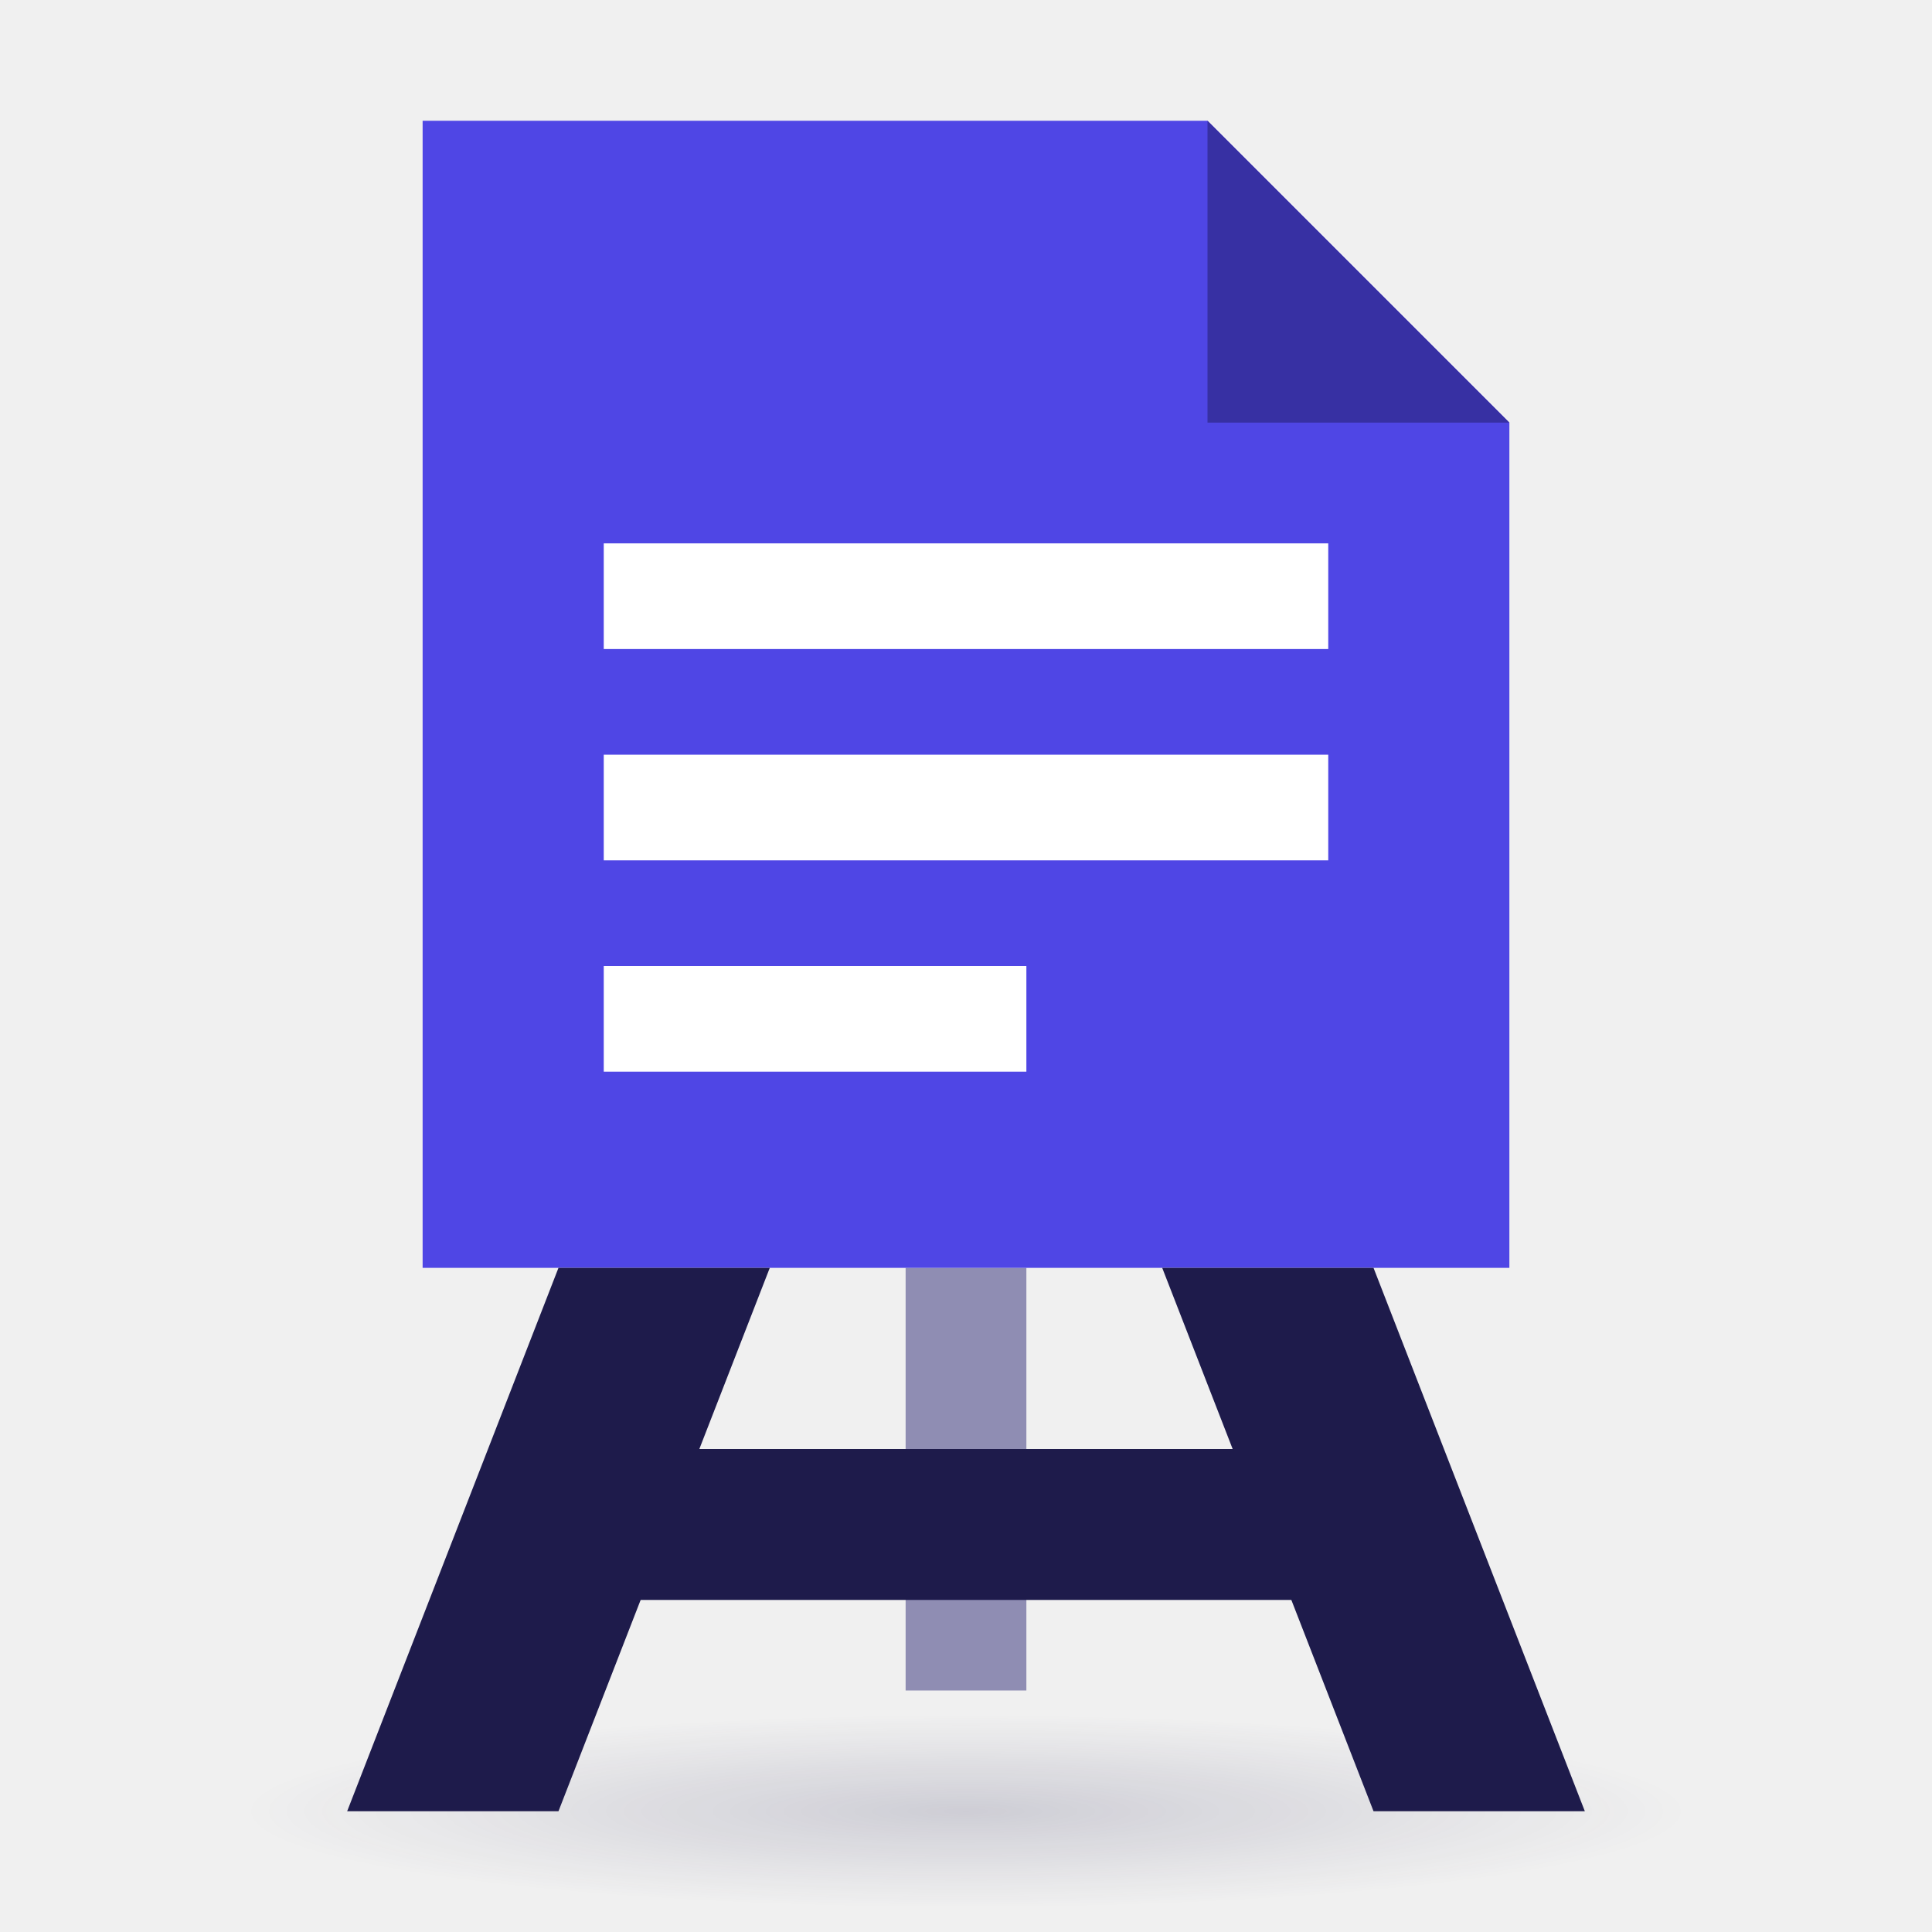
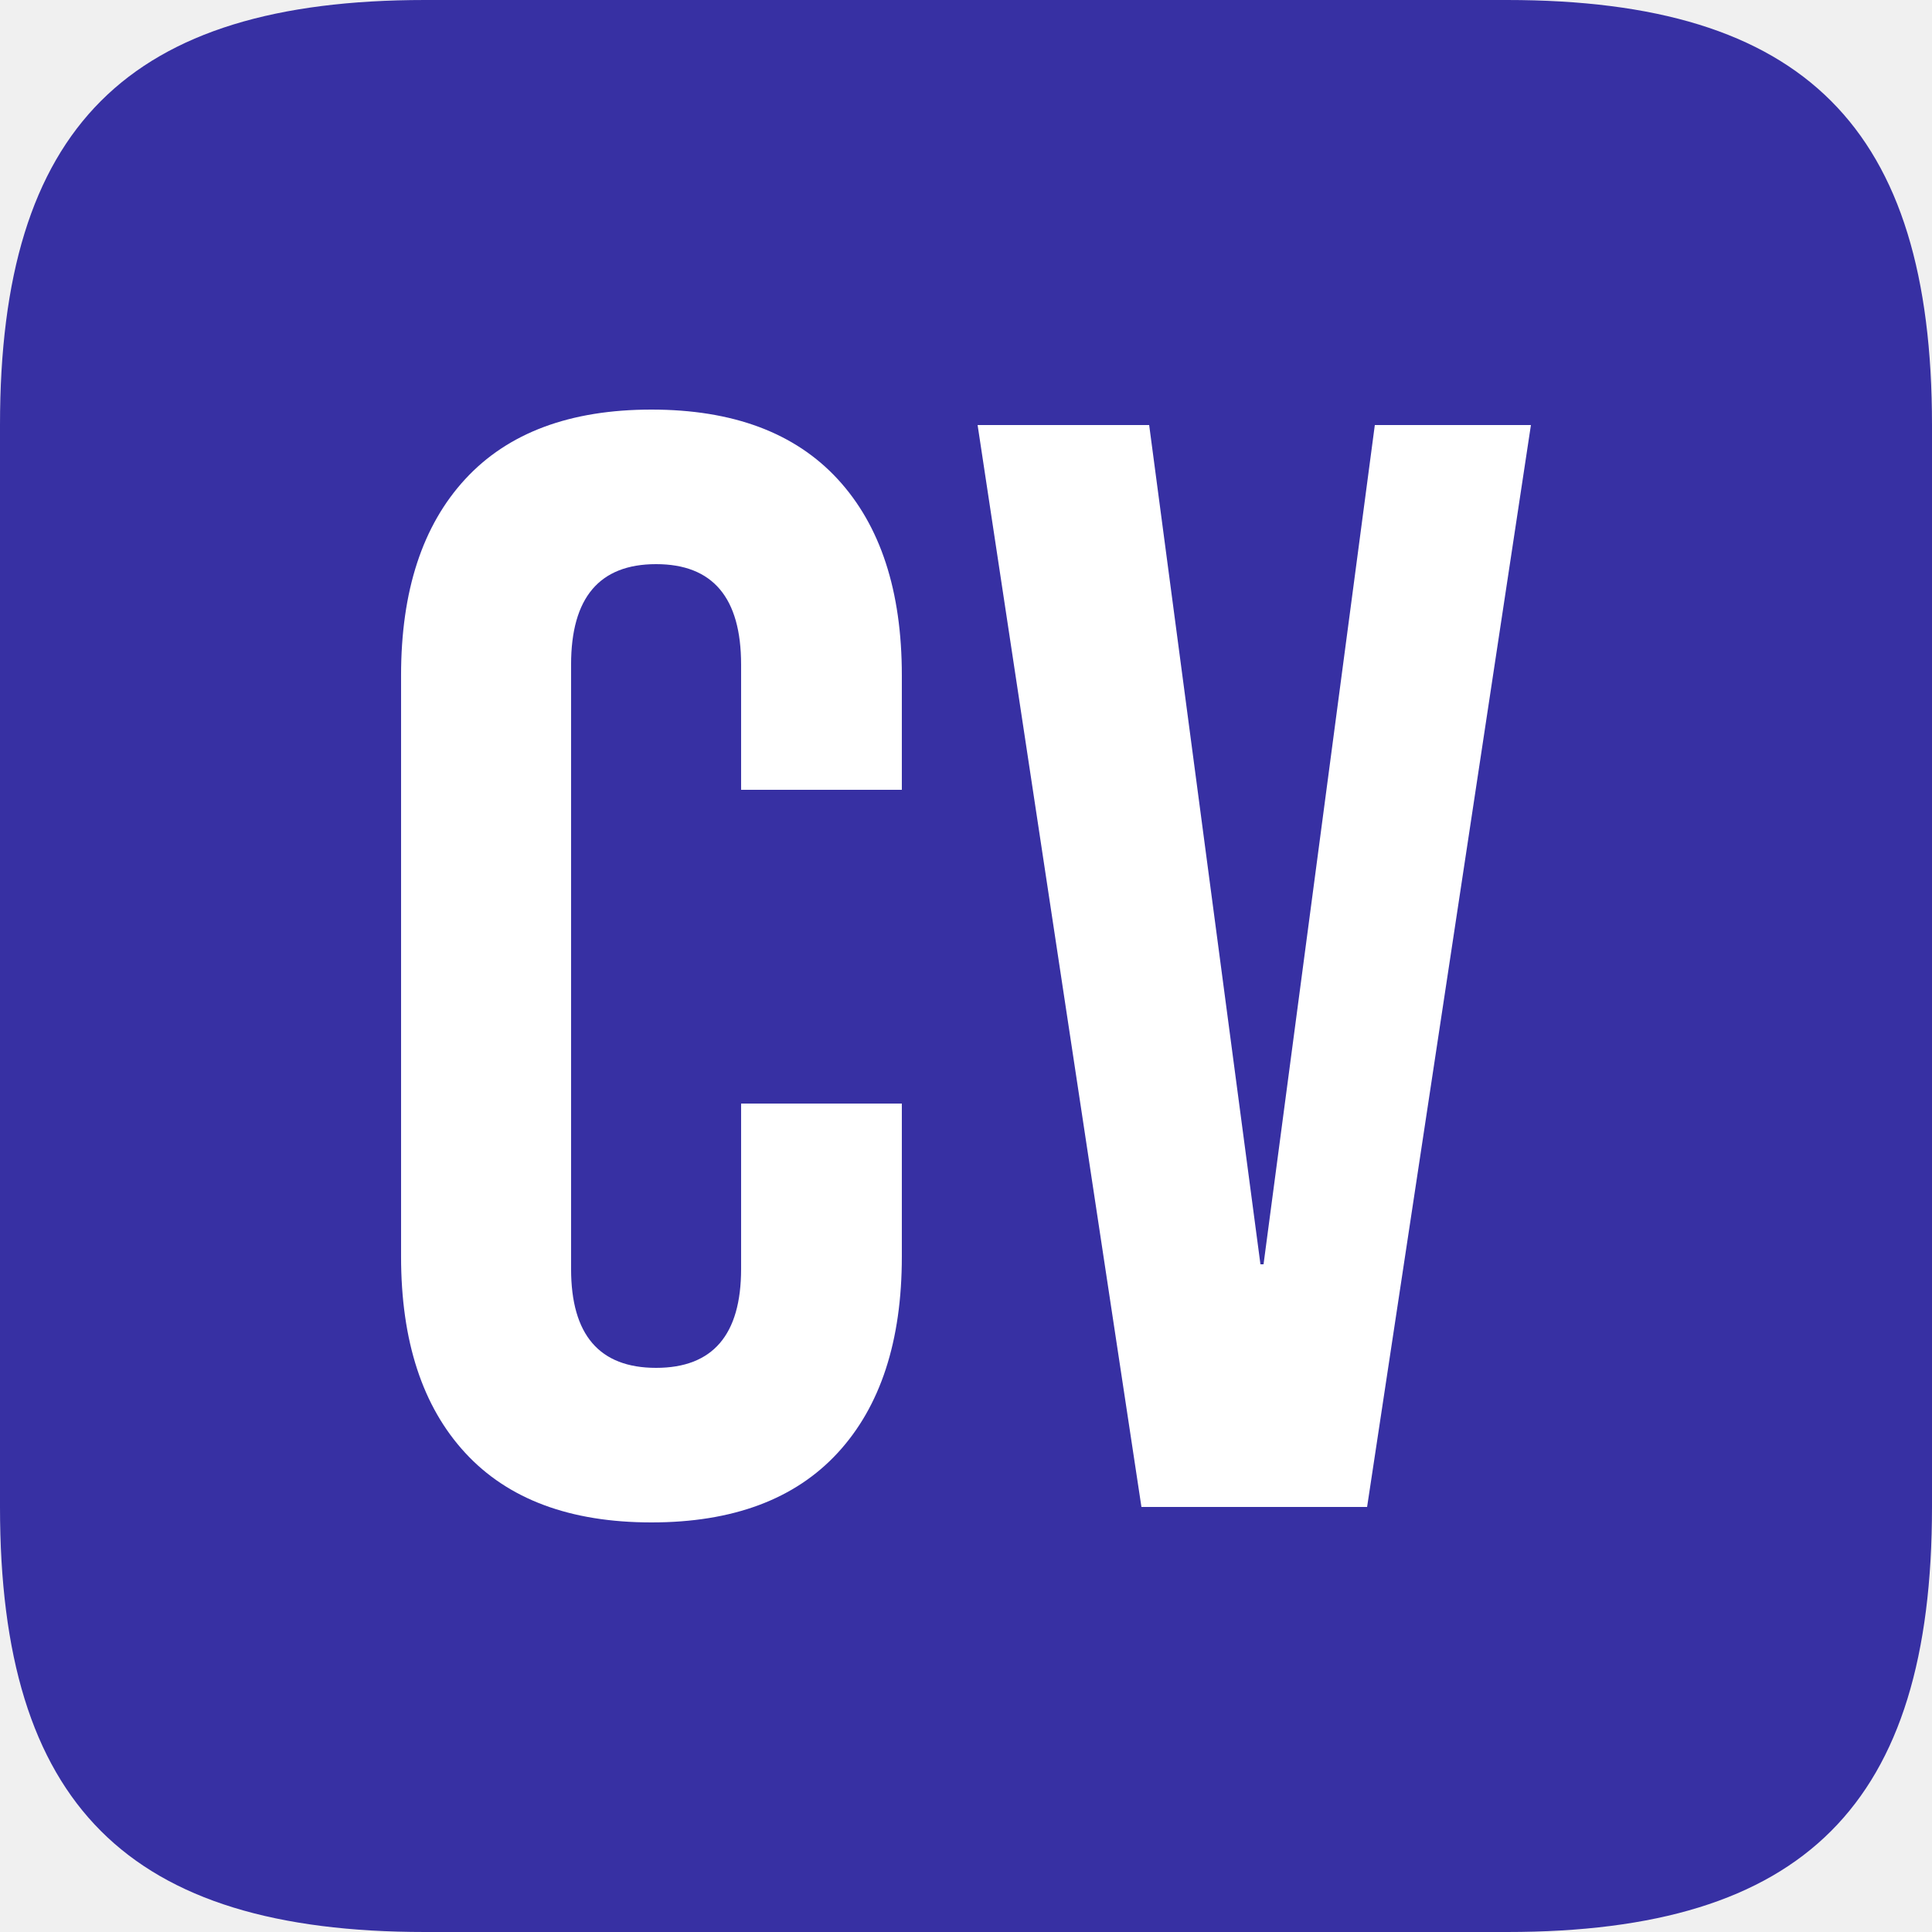
- <svg xmlns="http://www.w3.org/2000/svg" viewBox="0 0 32 32" width="512" height="512" role="img" aria-label="CVStand">
-   <defs>
-     <radialGradient id="mk-sh" cx="0.5" cy="0.5" r="0.5">
-       <stop offset="0" stop-color="#1e1b4b" stop-opacity="0.16" />
-       <stop offset="1" stop-color="#1e1b4b" stop-opacity="0" />
-     </radialGradient>
-   </defs>
-   <ellipse cx="16" cy="30" rx="12" ry="1.6" fill="url(#mk-sh)" />
-   <rect x="15" y="21" width="2" height="7" fill="#8f8db3" />
-   <path d="M7 2H20L25 7V21H7Z" fill="#4f46e5" />
-   <path d="M20 2L25 7H20Z" fill="#3730a3" />
-   <rect x="10" y="9" width="12" height="1.75" fill="#ffffff" />
-   <rect x="10" y="12.5" width="12" height="1.75" fill="#ffffff" />
-   <rect x="10" y="16" width="7" height="1.75" fill="#ffffff" />
-   <path d="M9.25 21h3.5L9.25 30h-3.5Z" fill="#1e1b4b" />
-   <path d="M19.25 21h3.5L26.25 30h-3.5Z" fill="#1e1b4b" />
-   <rect x="8.1" y="24" width="15.8" height="2.5" fill="#1e1b4b" />
+ <svg xmlns="http://www.w3.org/2000/svg" viewBox="0 0 512 512" width="512" height="512">
+   <path fill="#3730A3" d="M112.64 0.00H399.36C478.21 0.00 512.00 33.79 512.00 112.64V399.36C512.00 478.21 478.21 512.00 399.36 512.00H112.64C33.79 512.00 0.00 478.21 0.00 399.36V112.64C0.00 33.79 33.79 0.00 112.64 0.00Z" />
+   <path fill="#FFFFFF" transform="translate(92.36 399.36) scale(0.4096)" d="M196 10Q117 10 75.5-35Q34-80 34-162L34-162L34-538Q34-620 75.5-665Q117-710 196-710L196-710Q275-710 316.5-665Q358-620 358-538L358-538L358-464L254-464L254-545Q254-610 199-610L199-610Q144-610 144-545L144-545L144-154Q144-90 199-90L199-90Q254-90 254-154L254-154L254-261L358-261L358-162Q358-80 316.5-35Q275 10 196 10L196 10Z" />
+   <path fill="#FFFFFF" transform="translate(254.16 399.36) scale(0.4096)" d="M118 0L12-700L123-700L195-157L197-157L269-700L370-700L264 0L118 0Z" />
</svg>
